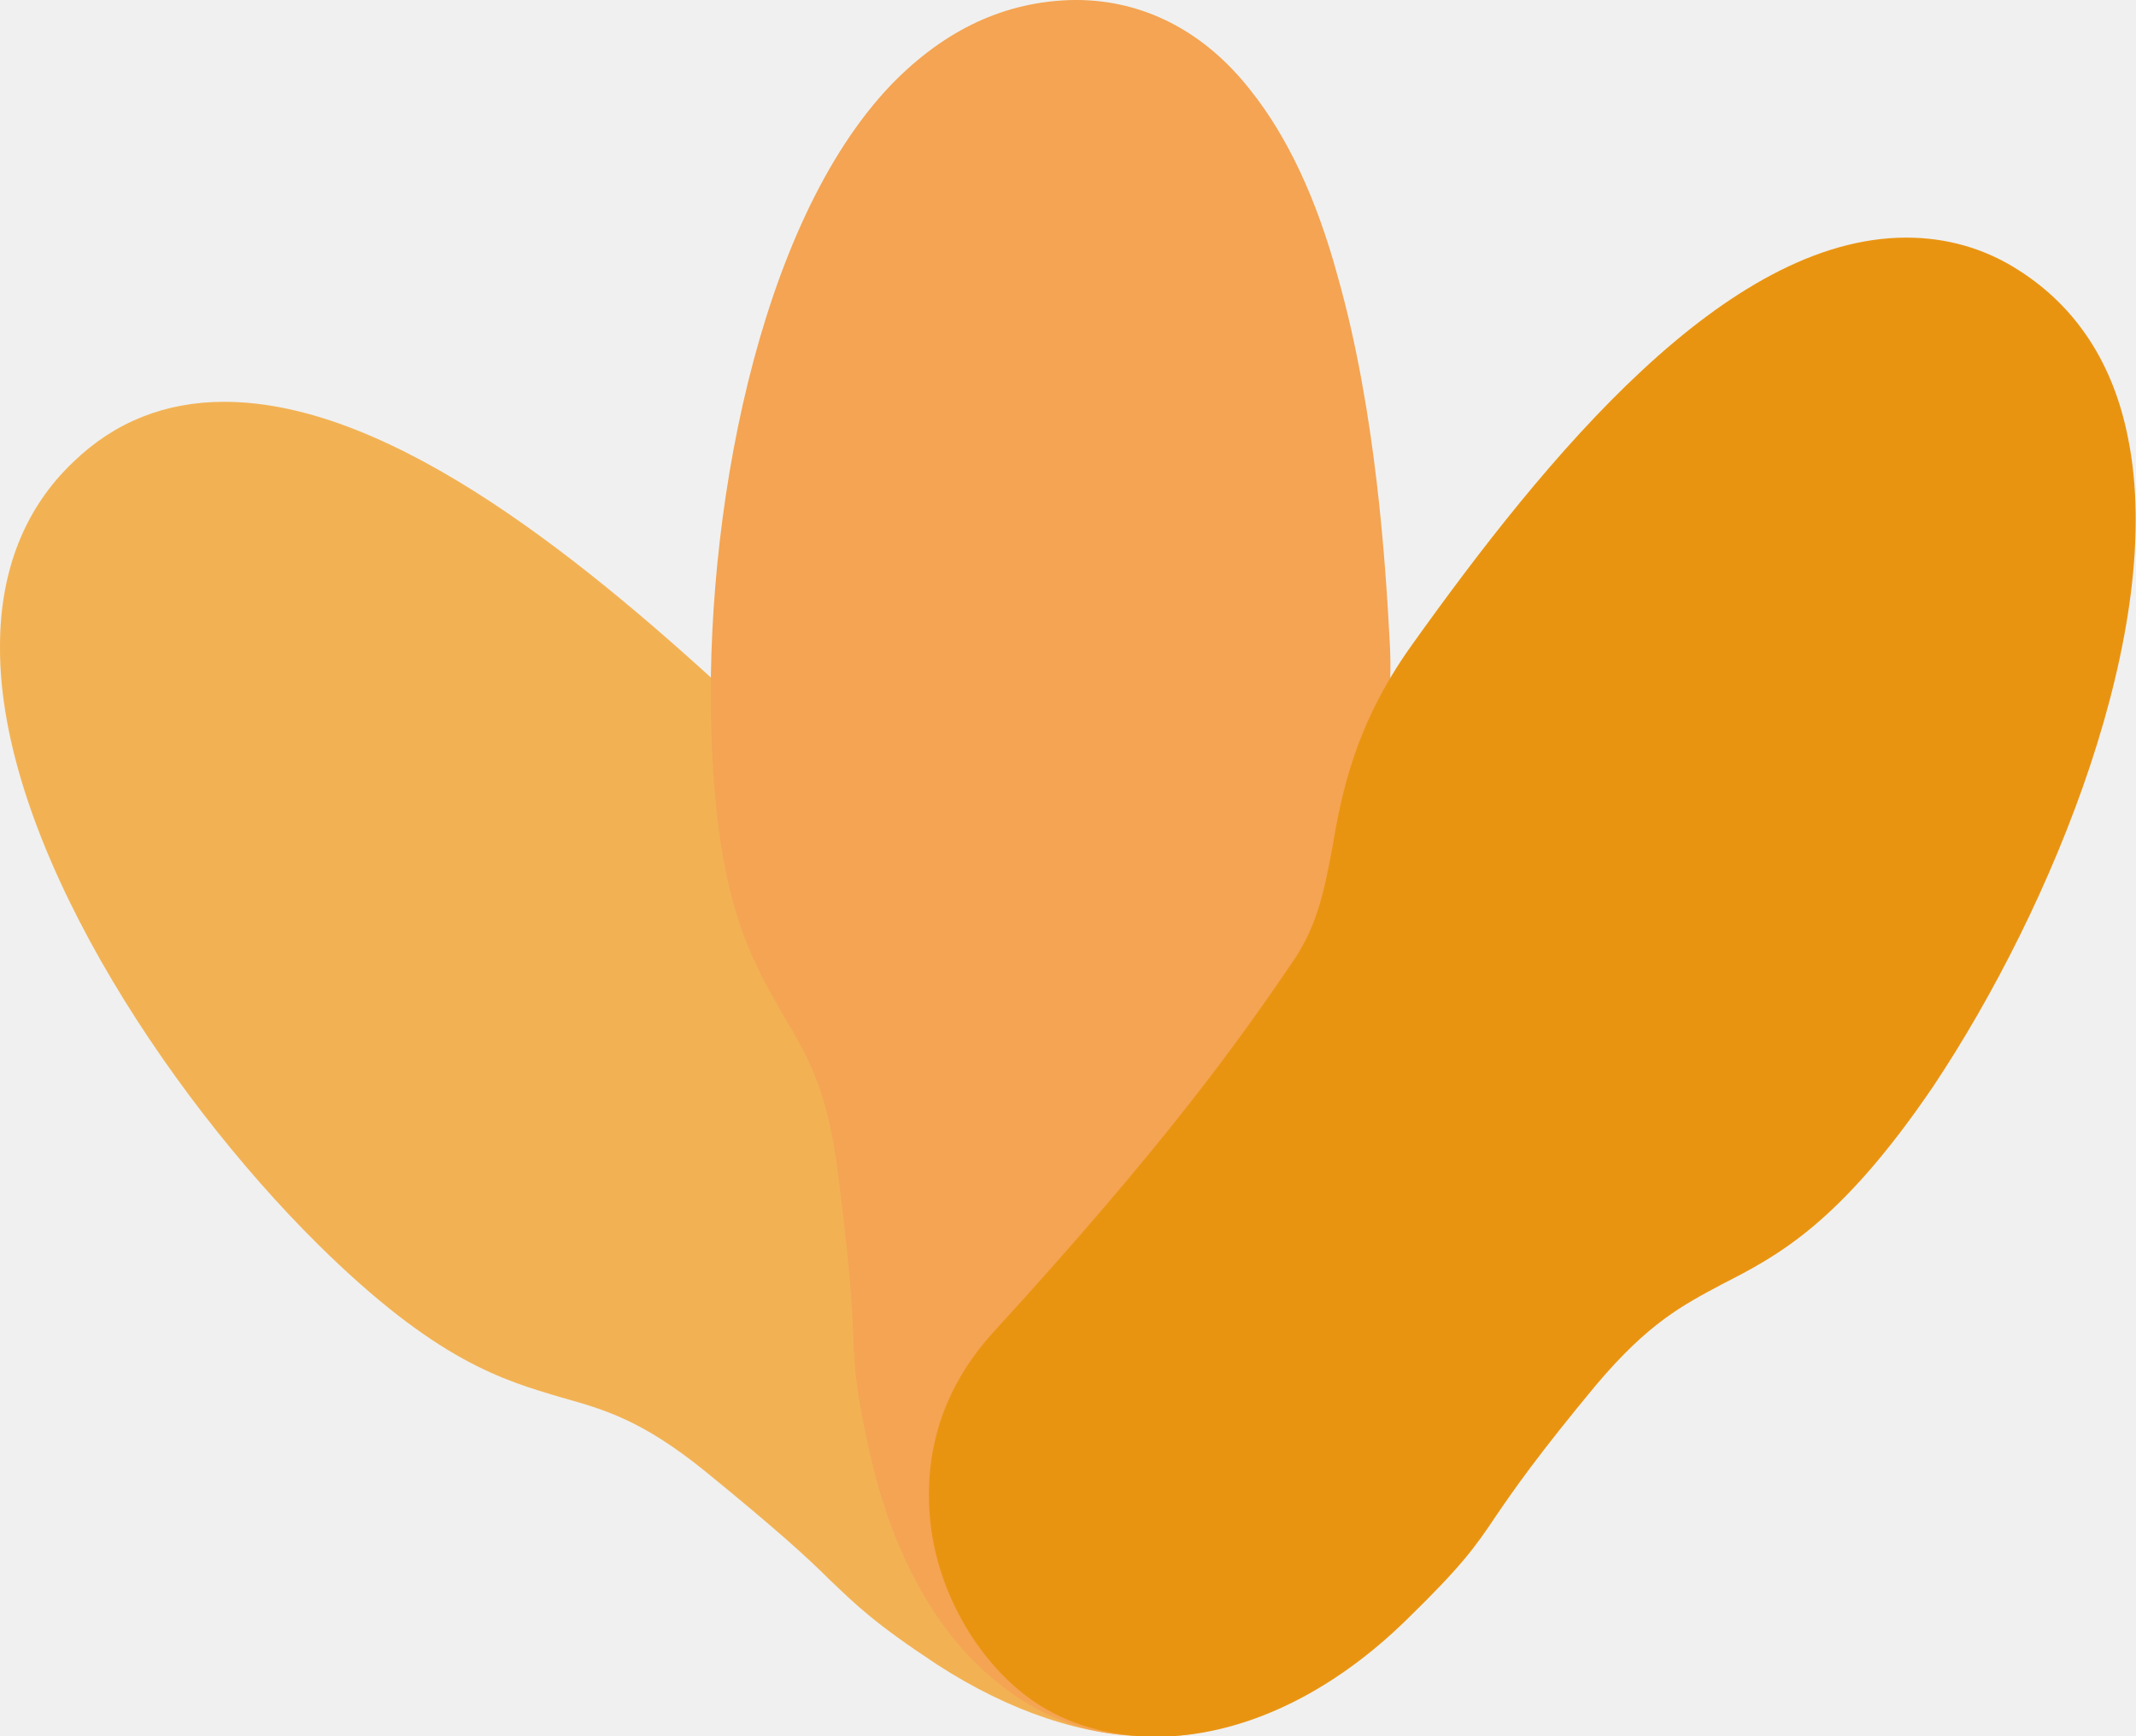
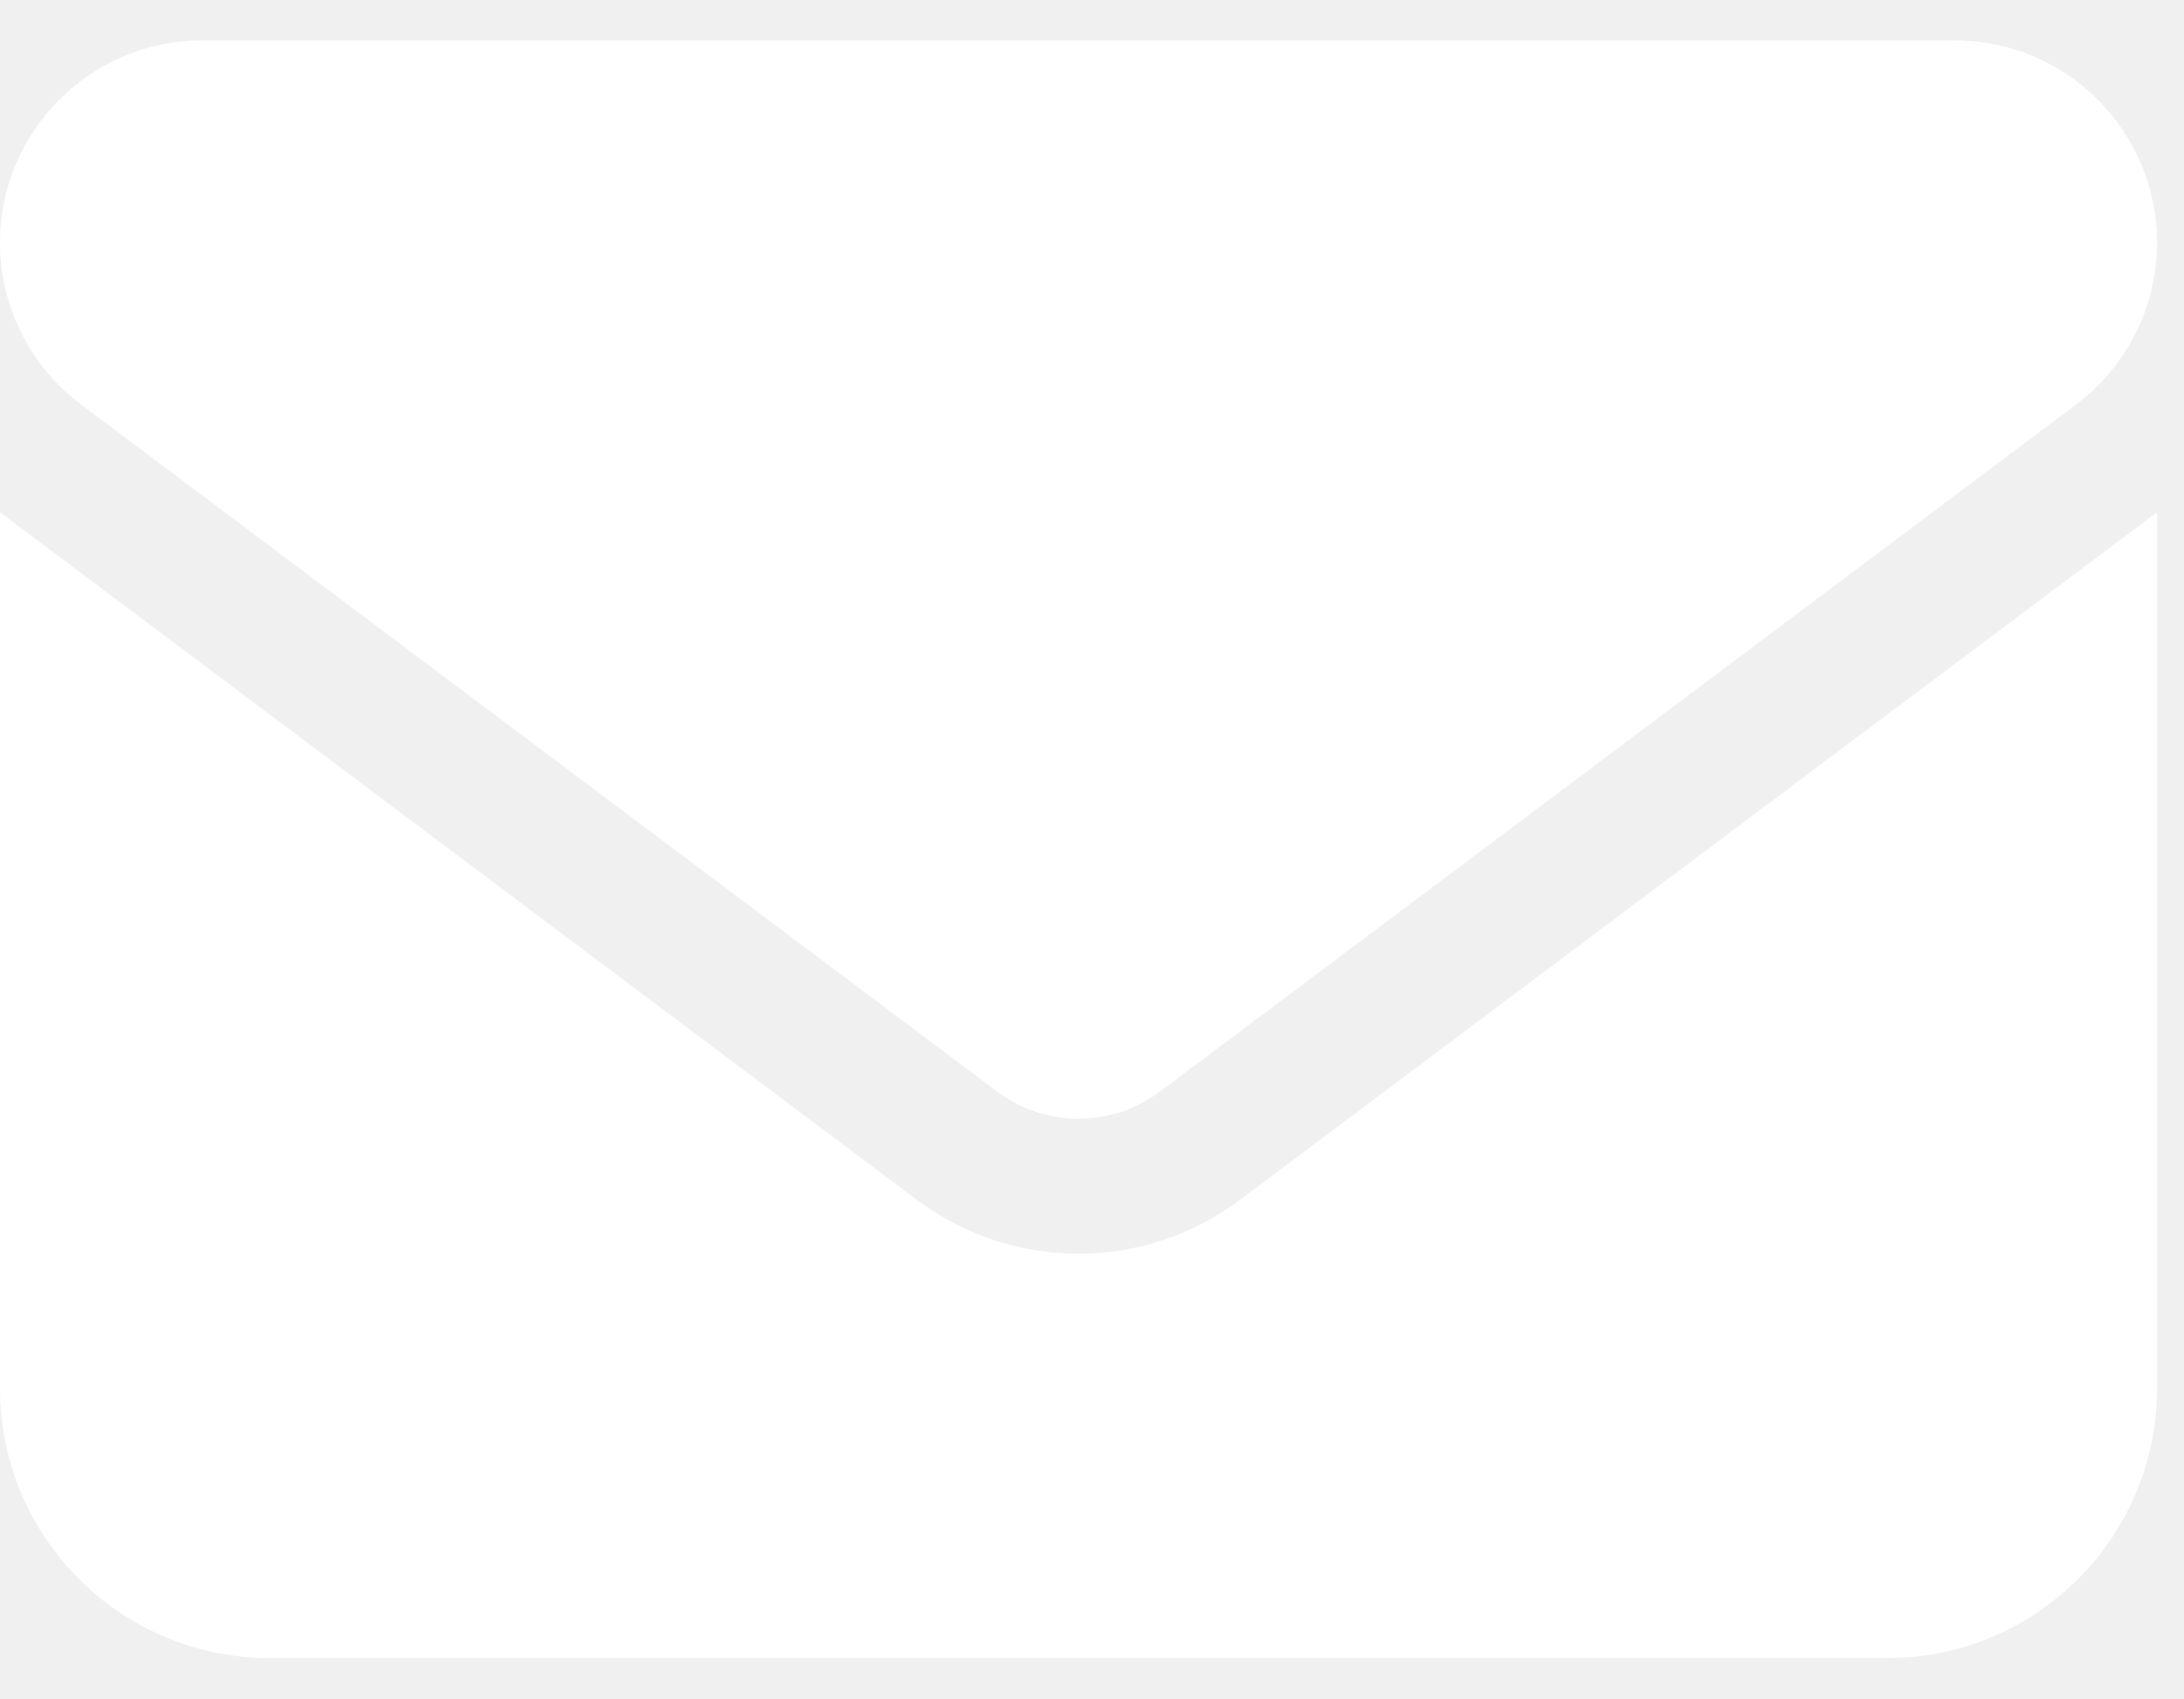
- <svg xmlns="http://www.w3.org/2000/svg" version="1.1" id="_レイヤー_2" x="0px" y="0px" viewBox="0 0 160 130" style="enable-background:new 0 0 160 130;" xml:space="preserve">
-   <style type="text/css">
- 	.st0{fill:#F2B254;}
- 	.st1{fill:#F4A452;}
- 	.st2{fill:#E99411;}
- </style>
-   <g id="_イラスト素材">
-     <path class="st0" d="M103.9,110.6c-0.3-3.7-1.8-9-7.5-13.2c-15.3-11.2-22.2-17.8-27.5-23c-2.2-2.2-3.2-4.6-4.4-7.6   c-1.5-3.9-3.4-8.7-8.7-13.7C44.3,42.4,29.5,30.1,16.8,30.1c-4.4,0-8.2,1.5-11.3,4.5C1.9,38,0,42.7,0,48.4   c-0.1,14.5,12.3,33.4,23.8,44.8c8.9,8.8,13.9,10.2,18.3,11.5c3.2,0.9,6,1.7,10.7,5.5c5.4,4.4,7.7,6.5,9.3,8.1   c2.1,2,3.4,3.3,8.1,6.4c5.4,3.5,11,5.4,16.2,5.4c4.9,0,9.3-1.7,12.3-4.7C102.3,121.7,104.3,116,103.9,110.6z" />
-     <path class="st1" d="M98.9,72.5c-0.1-3.1,0.8-5.5,2.1-8.5c1.5-3.9,3.5-8.7,3.1-15.9c-0.3-5.6-1-17.2-3.9-27.4   c-1.6-5.9-3.8-10.5-6.5-13.9C90.2,2.3,85.6,0,80.6,0l-0.2,0c-5.1,0.1-9.6,2.2-13.6,6.3C56.7,16.8,52.7,39,53.3,55.2   c0.4,12.5,3.1,16.9,5.4,20.9c1.7,2.9,3.2,5.3,4,11.3c0.9,6.9,1.1,10,1.2,12.3c0.1,2.9,0.2,4.7,1.5,10.2c1.5,6.1,4.2,11.3,7.8,14.8   c3.5,3.4,7.7,5.3,12,5.3c0.2,0,0.3,0,0.5,0c5-0.2,10.4-3,13.8-7.2c2.3-2.9,4.9-7.8,3.6-14.7C99.7,89.4,99.1,79.9,98.9,72.5   L98.9,72.5z" />
-     <path class="st2" d="M159.4,32.8c-1.1-5.6-3.9-9.8-8.1-12.5c-2.6-1.7-5.5-2.5-8.5-2.5c-13.5,0-26.9,16.3-37.1,30.6   c-4.2,5.9-5.2,11-5.9,15.1c-0.6,3.2-1.1,5.7-2.8,8.3c-4.2,6.2-9.7,13.9-22.5,27.9c-4.8,5.2-5.2,10.7-4.8,14.4   c0.6,5.4,3.7,10.6,7.8,13.4c2.5,1.7,5.7,2.6,9.1,2.6h0c6.3,0,13-3.1,18.8-8.8c4.1-4,5.1-5.4,6.7-7.8c1.3-1.9,3.1-4.5,7.5-9.8   c3.9-4.6,6.4-5.9,9.4-7.5c4.1-2.1,8.8-4.5,15.8-14.8C153.8,67.9,162.3,47,159.4,32.8z" />
-   </g>
+ <svg xmlns="http://www.w3.org/2000/svg" width="27" height="21" viewBox="0 0 27 21" fill="none">
+   <path d="M2.5 0.5C1.12 0.5 0 1.62 0 3C0 3.786 0.37 4.526 1 5L12.333 13.5C12.927 13.943 13.74 13.943 14.333 13.5L25.667 5C26.297 4.526 26.667 3.786 26.667 3C26.667 1.62 25.547 0.5 24.167 0.5H2.5ZM0 6.333V17.167C0 19.005 1.495 20.5 3.333 20.5H23.333C25.172 20.5 26.667 19.005 26.667 17.167V6.333L15.333 14.833C14.146 15.724 12.521 15.724 11.333 14.833L0 6.333Z" fill="white" />
</svg>
